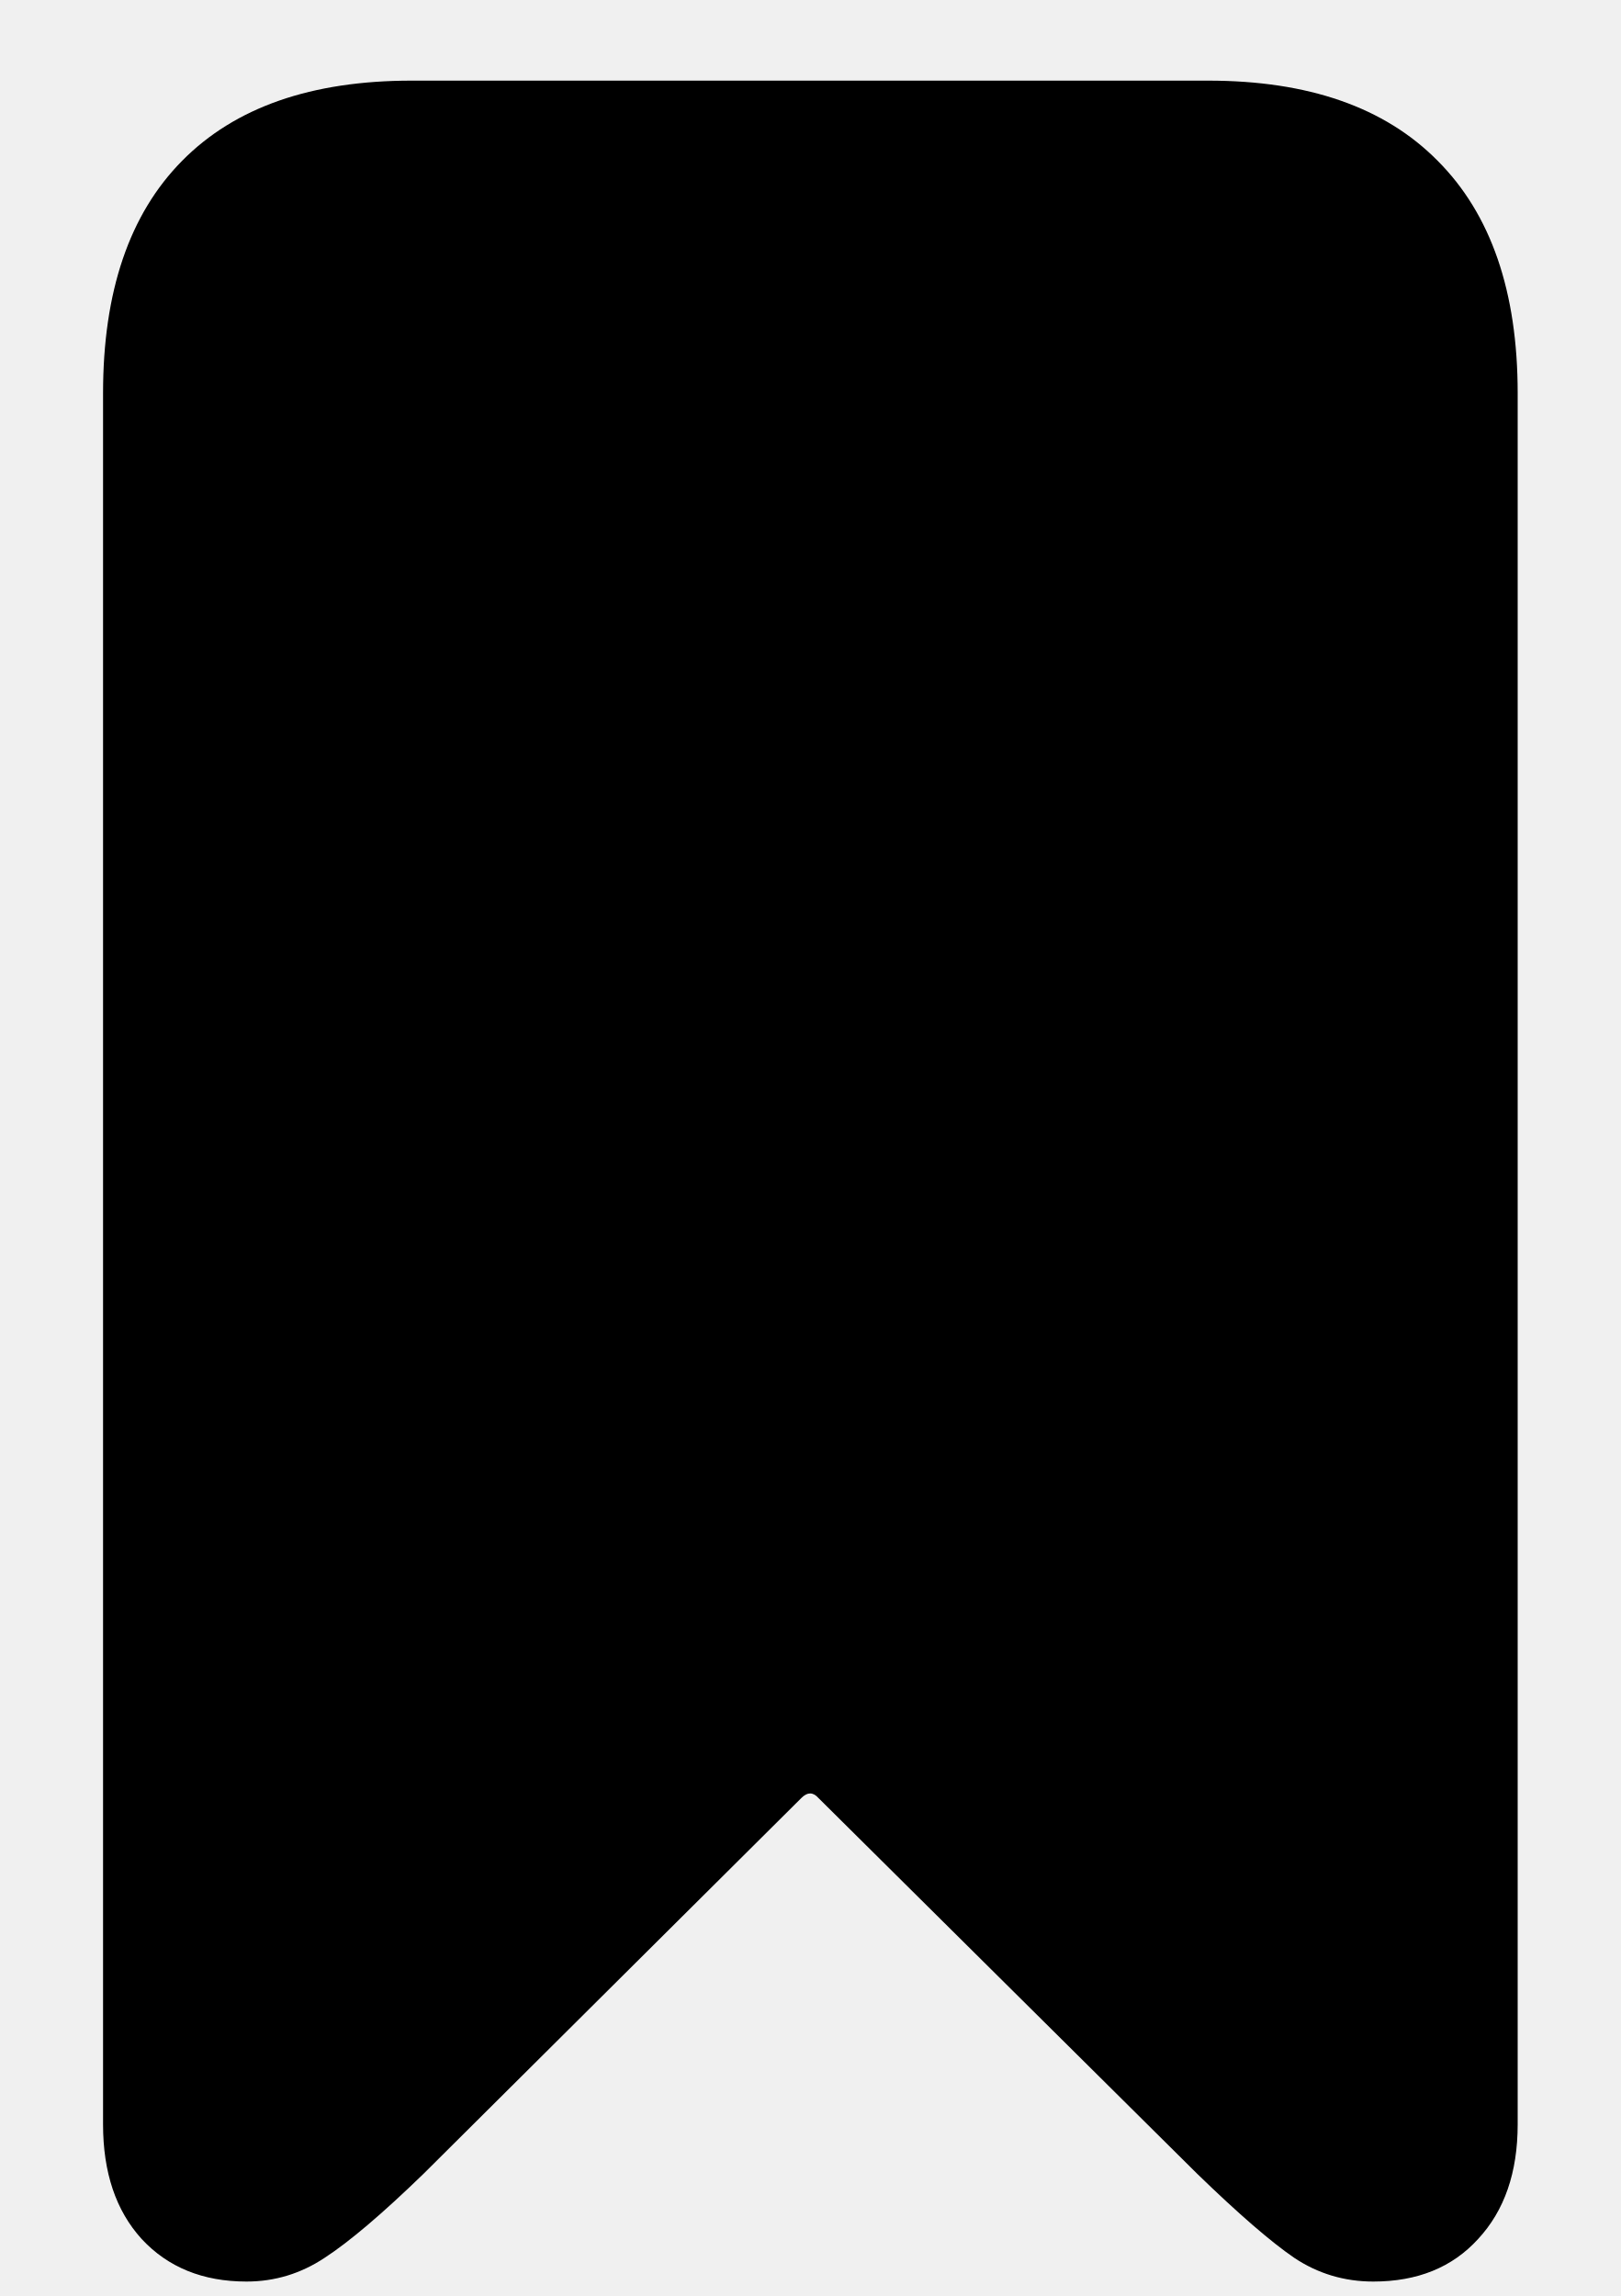
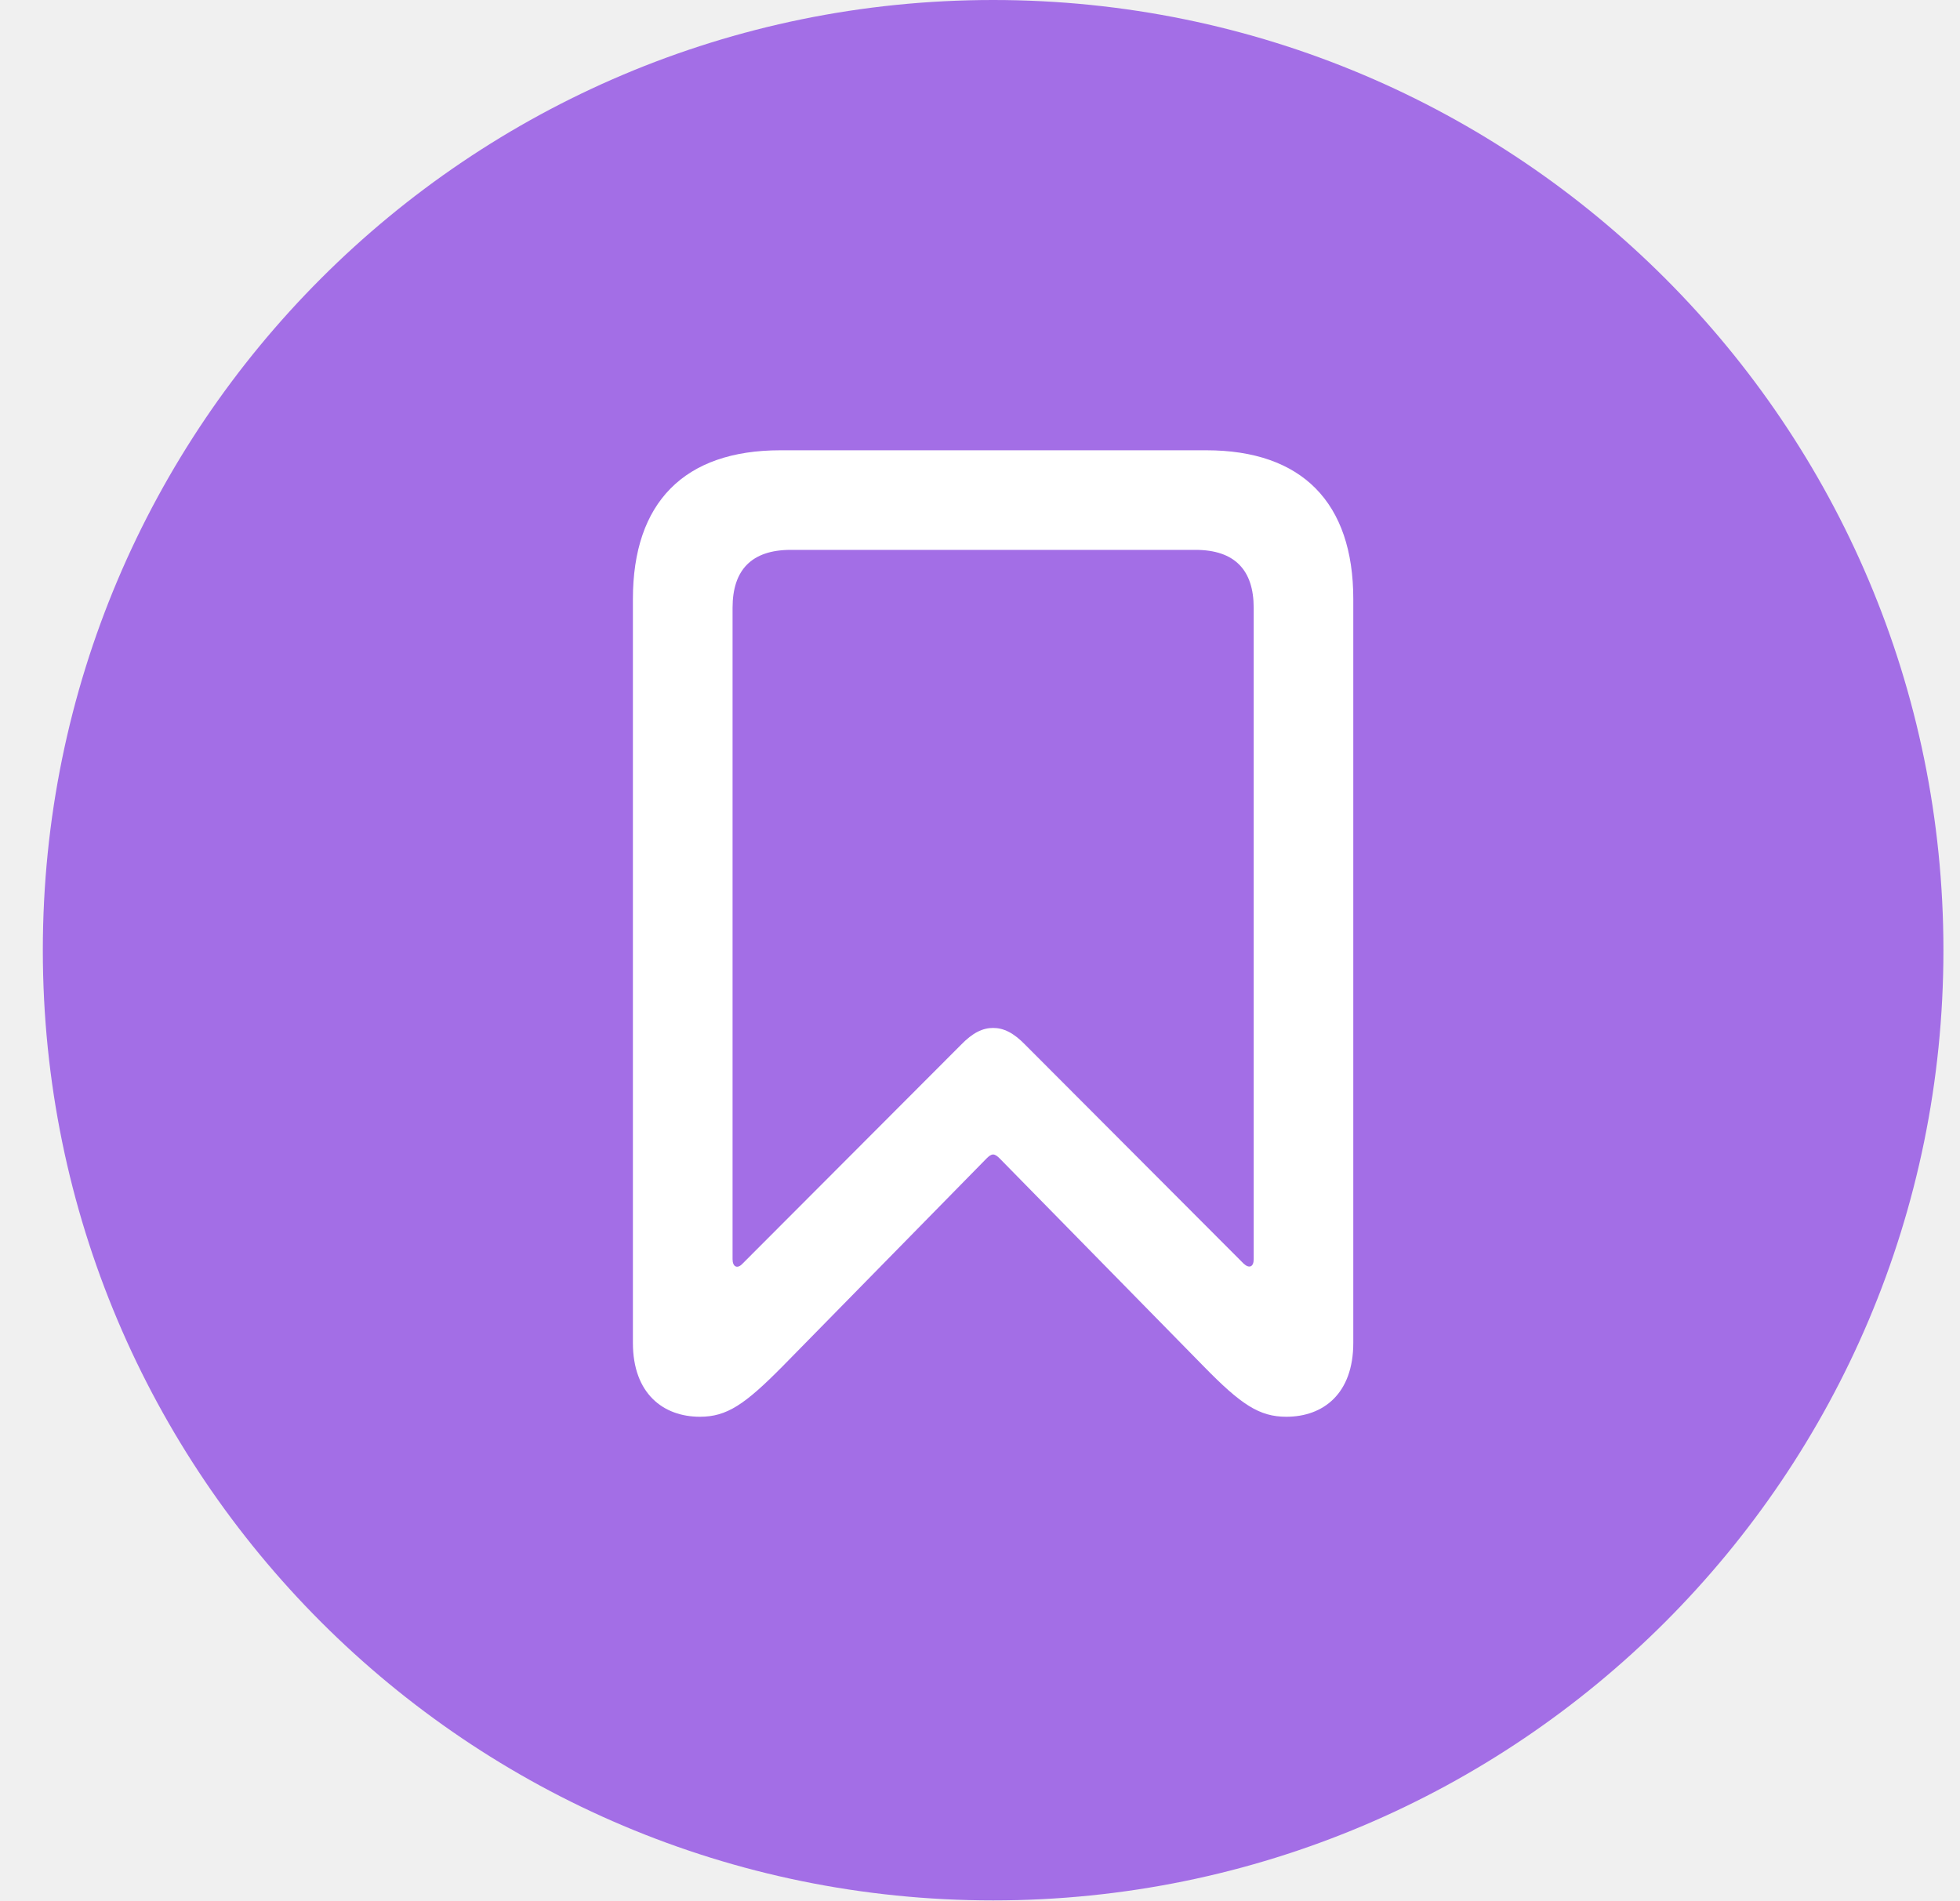
- <svg xmlns="http://www.w3.org/2000/svg" viewBox="0 0 12 17" fill="none">
-   <path d="M1.825 16.893C1.503 16.893 1.244 16.788 1.049 16.578C0.858 16.368 0.763 16.085 0.763 15.729V2.911C0.763 2.159 0.958 1.585 1.349 1.19C1.74 0.794 2.306 0.597 3.048 0.597H8.944C9.687 0.597 10.253 0.794 10.644 1.19C11.039 1.585 11.237 2.159 11.237 2.911V15.729C11.237 16.085 11.139 16.368 10.944 16.578C10.753 16.788 10.495 16.893 10.168 16.893C9.953 16.893 9.757 16.834 9.582 16.717C9.411 16.6 9.171 16.393 8.864 16.095L6.059 13.312C6.02 13.268 5.978 13.268 5.934 13.312L3.136 16.095C2.829 16.393 2.584 16.6 2.404 16.717C2.228 16.834 2.035 16.893 1.825 16.893Z" fill="currentColor" />
+ <svg xmlns="http://www.w3.org/2000/svg" viewBox="0 0 33 32" fill="none">
+   <circle cx="16.721" cy="16" r="16" fill="#A36EE6" />
+   <path d="M11.784 23.856C11.169 23.856 10.656 23.468 10.656 22.611V10.087C10.656 8.461 11.521 7.582 13.139 7.582H20.31C21.921 7.582 22.785 8.461 22.785 10.087V22.611C22.785 23.468 22.28 23.856 21.657 23.856C21.203 23.856 20.895 23.651 20.266 23.007L16.831 19.506C16.794 19.469 16.757 19.44 16.721 19.44C16.684 19.44 16.648 19.469 16.611 19.506L13.176 23.007C12.539 23.651 12.238 23.856 11.784 23.856ZM12.502 21.278L16.179 17.594C16.377 17.389 16.545 17.309 16.721 17.309C16.896 17.309 17.065 17.389 17.263 17.594L20.939 21.278C21.035 21.366 21.108 21.33 21.108 21.205V10.233C21.108 9.604 20.793 9.259 20.127 9.259H13.315C12.648 9.259 12.334 9.604 12.334 10.233V21.205C12.334 21.33 12.414 21.373 12.502 21.278Z" fill="white" />
</svg>
